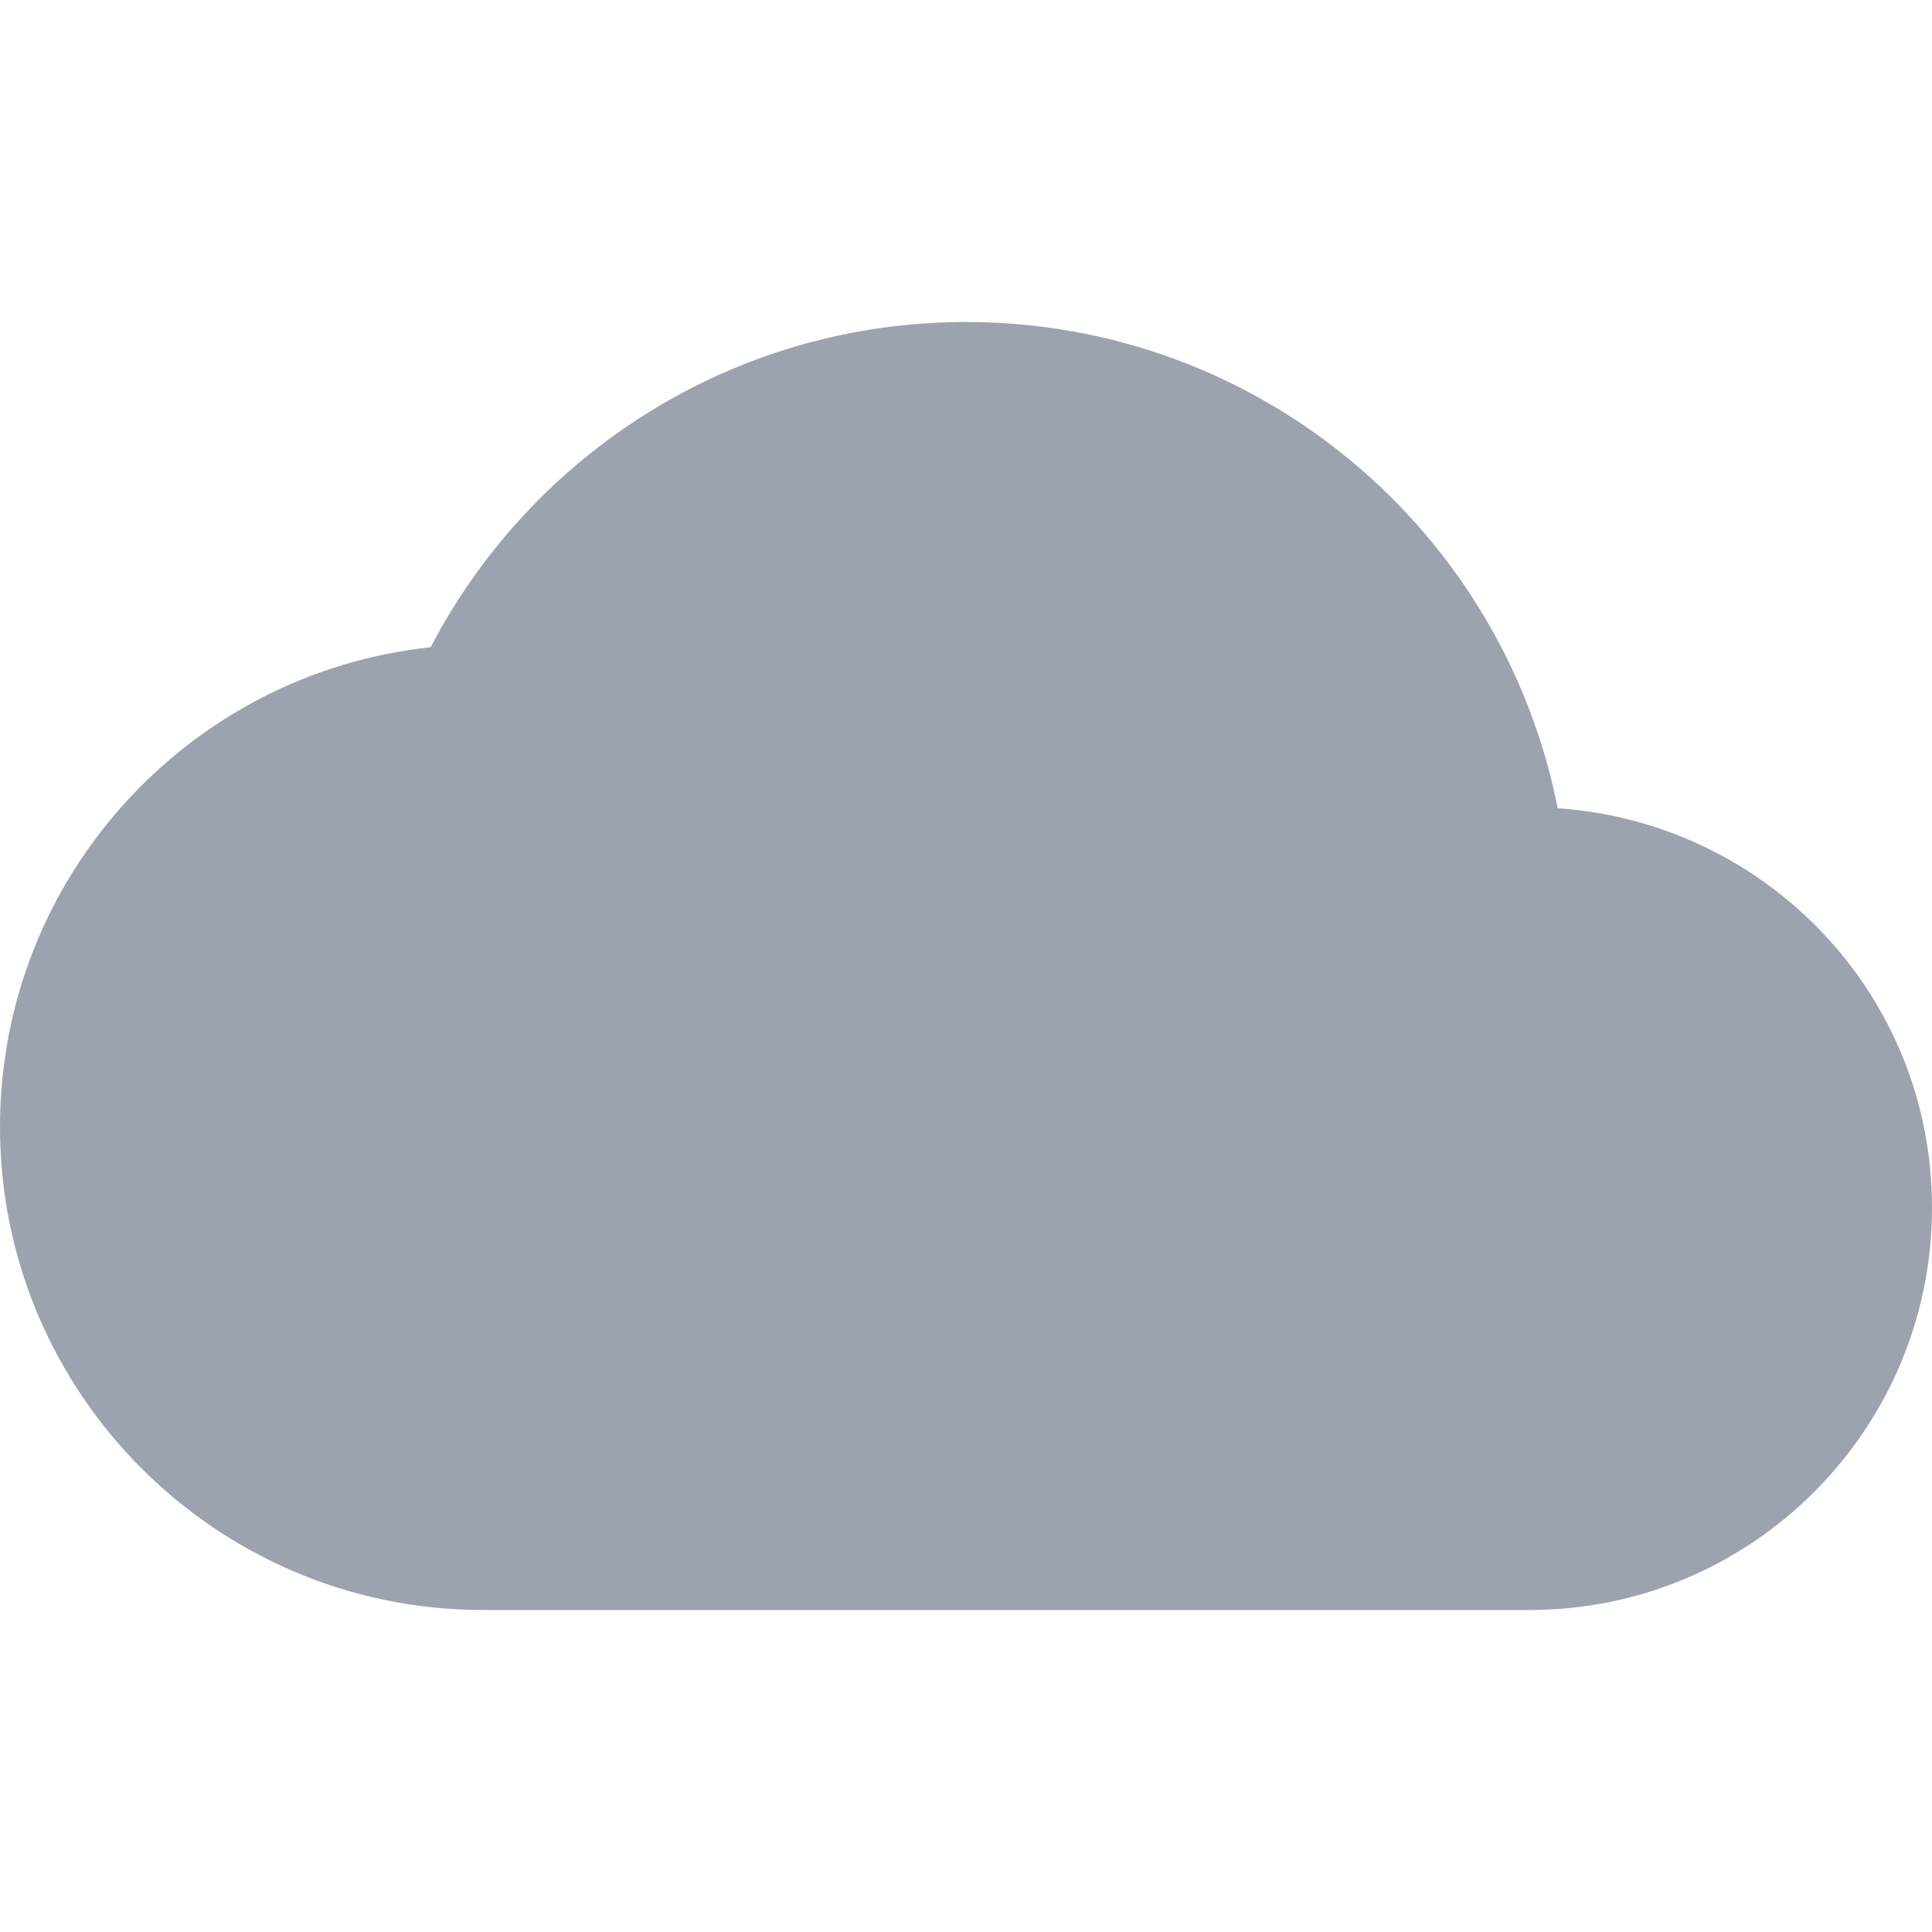
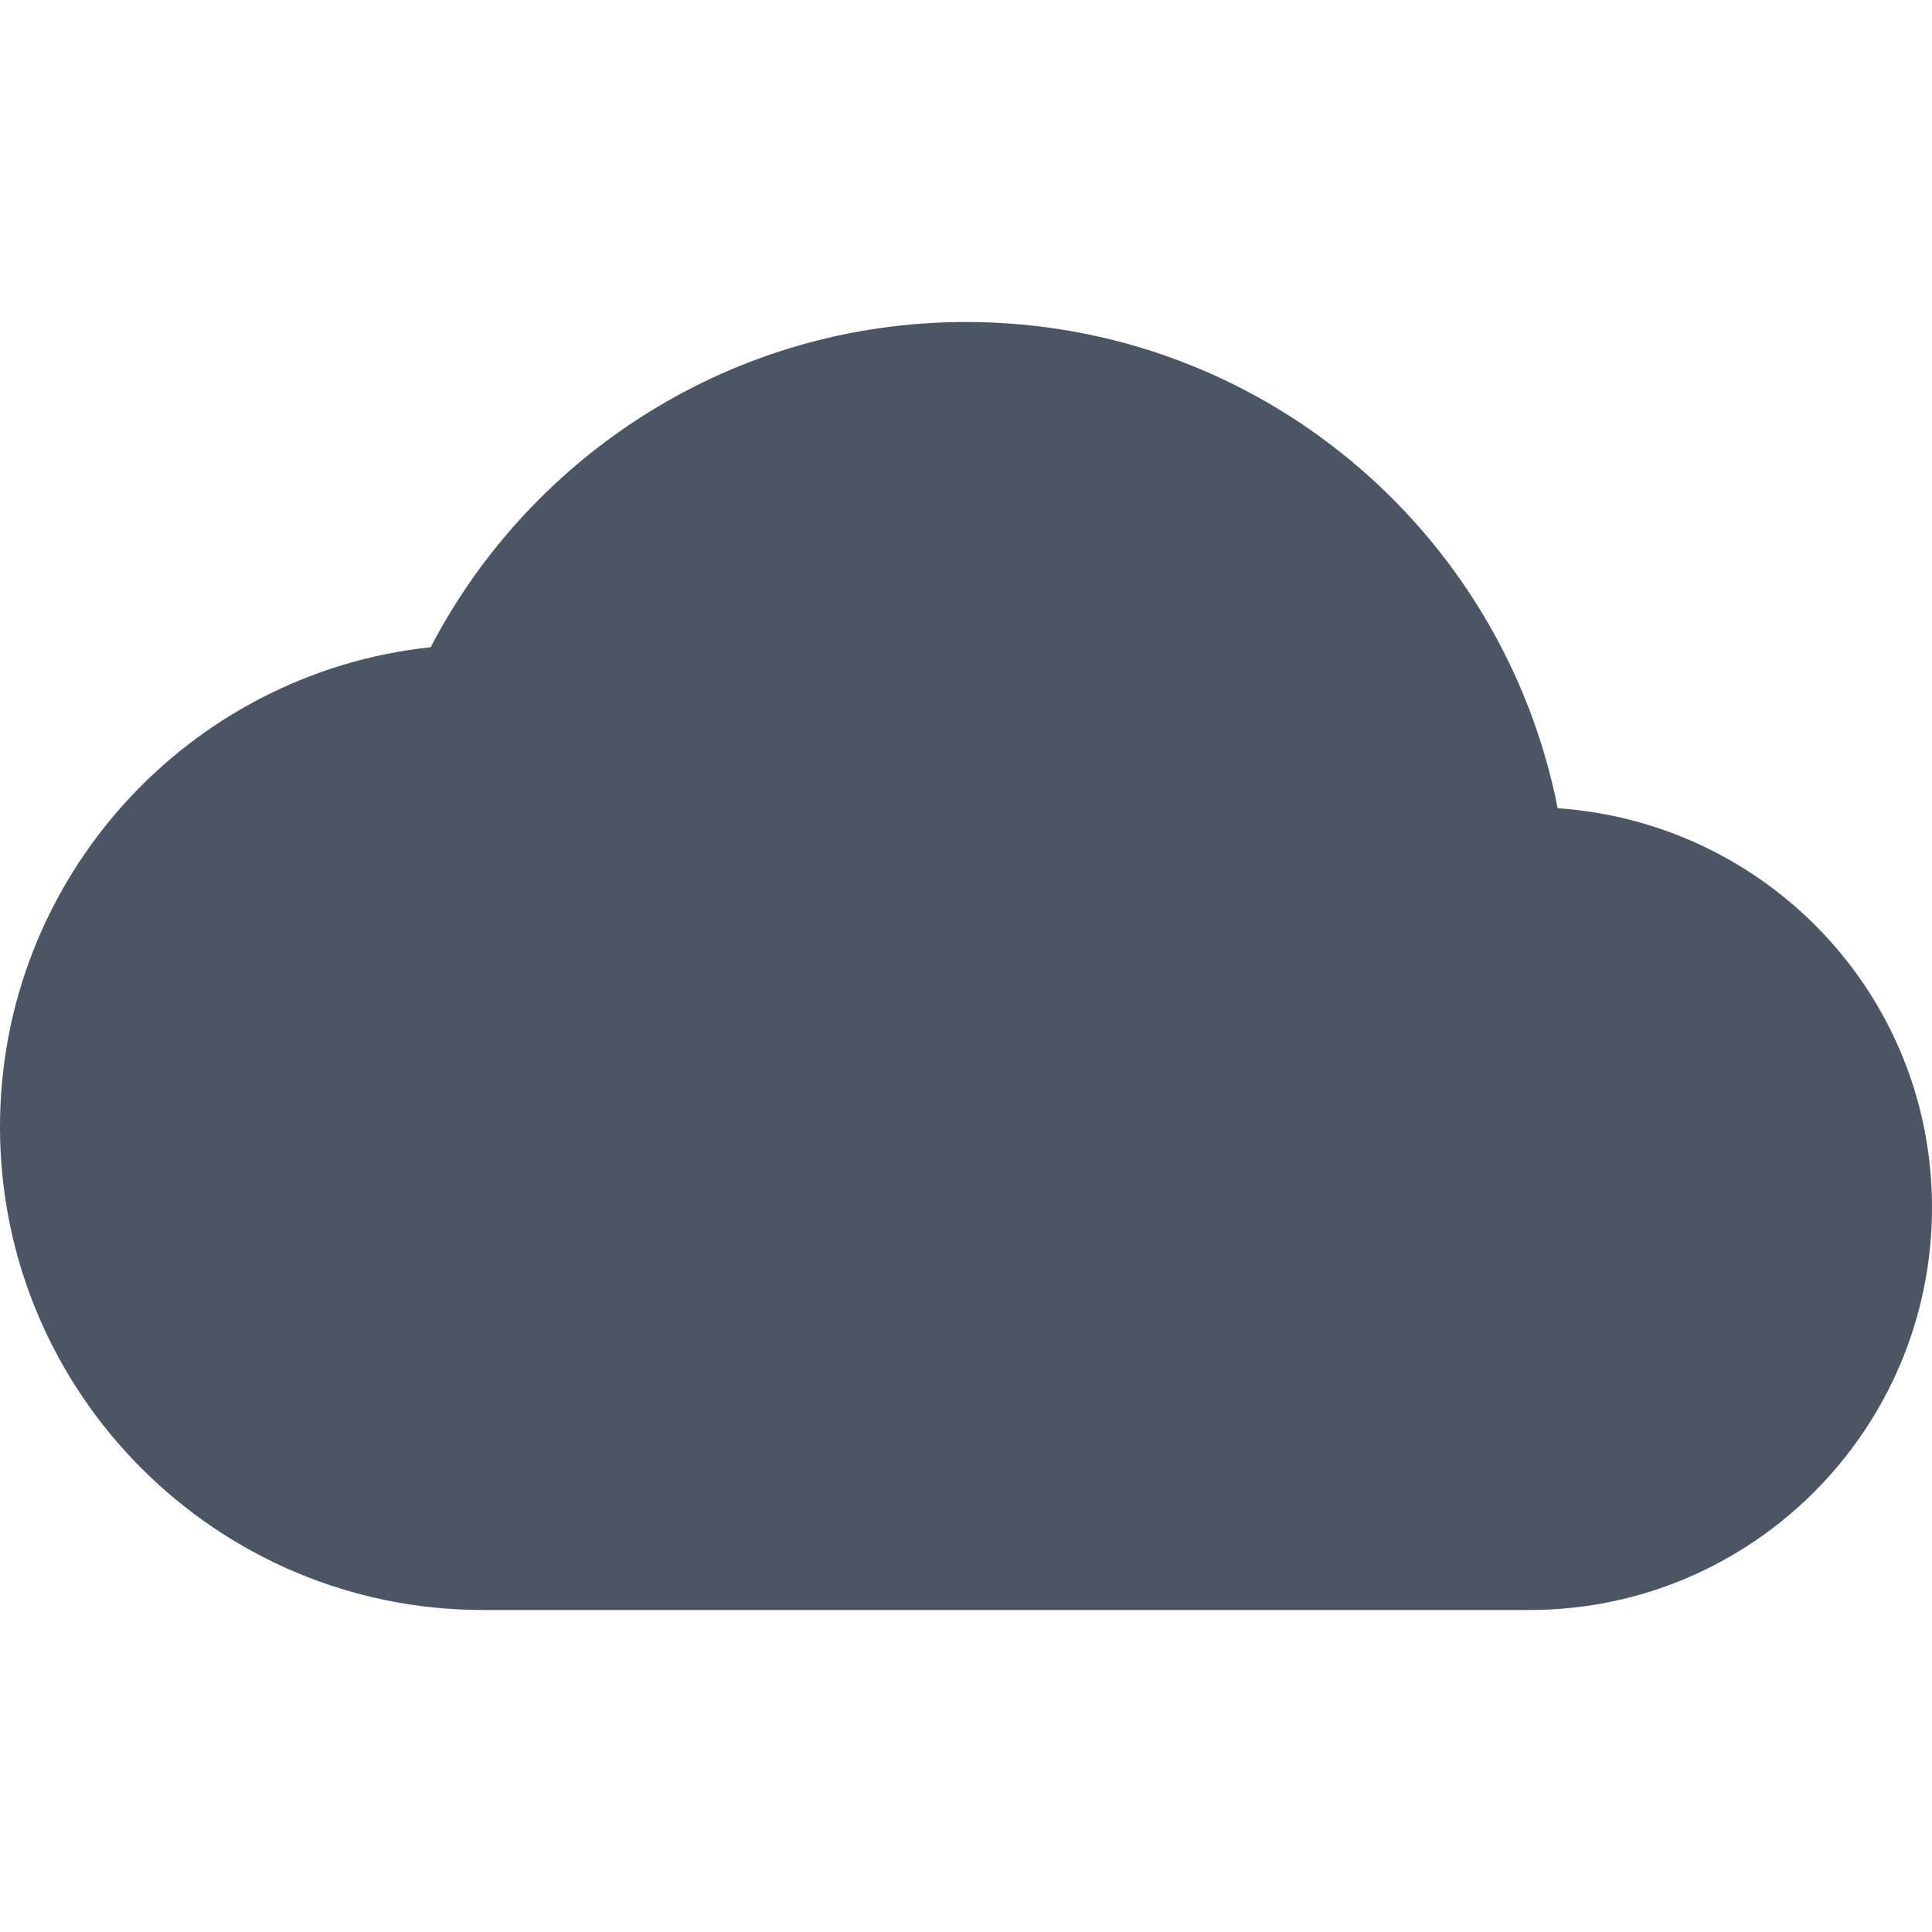
<svg xmlns="http://www.w3.org/2000/svg" viewBox="0 0 24 24">
-   <path d="M19.35 10.04C18.67 6.59 15.64 4 12 4 9.11 4 6.6 5.64 5.35 8.04 2.34 8.36 0 10.91 0 14c0 3.31 2.69 6 6 6h13c2.76 0 5-2.24 5-5 0-2.64-2.05-4.78-4.65-4.96z" fill="#9ca3af" />
+   <path d="M19.35 10.04C18.67 6.59 15.64 4 12 4 9.11 4 6.6 5.64 5.35 8.04 2.34 8.36 0 10.91 0 14c0 3.31 2.69 6 6 6h13c2.76 0 5-2.24 5-5 0-2.64-2.05-4.78-4.65-4.96z" fill="#4b5563" />
</svg>
